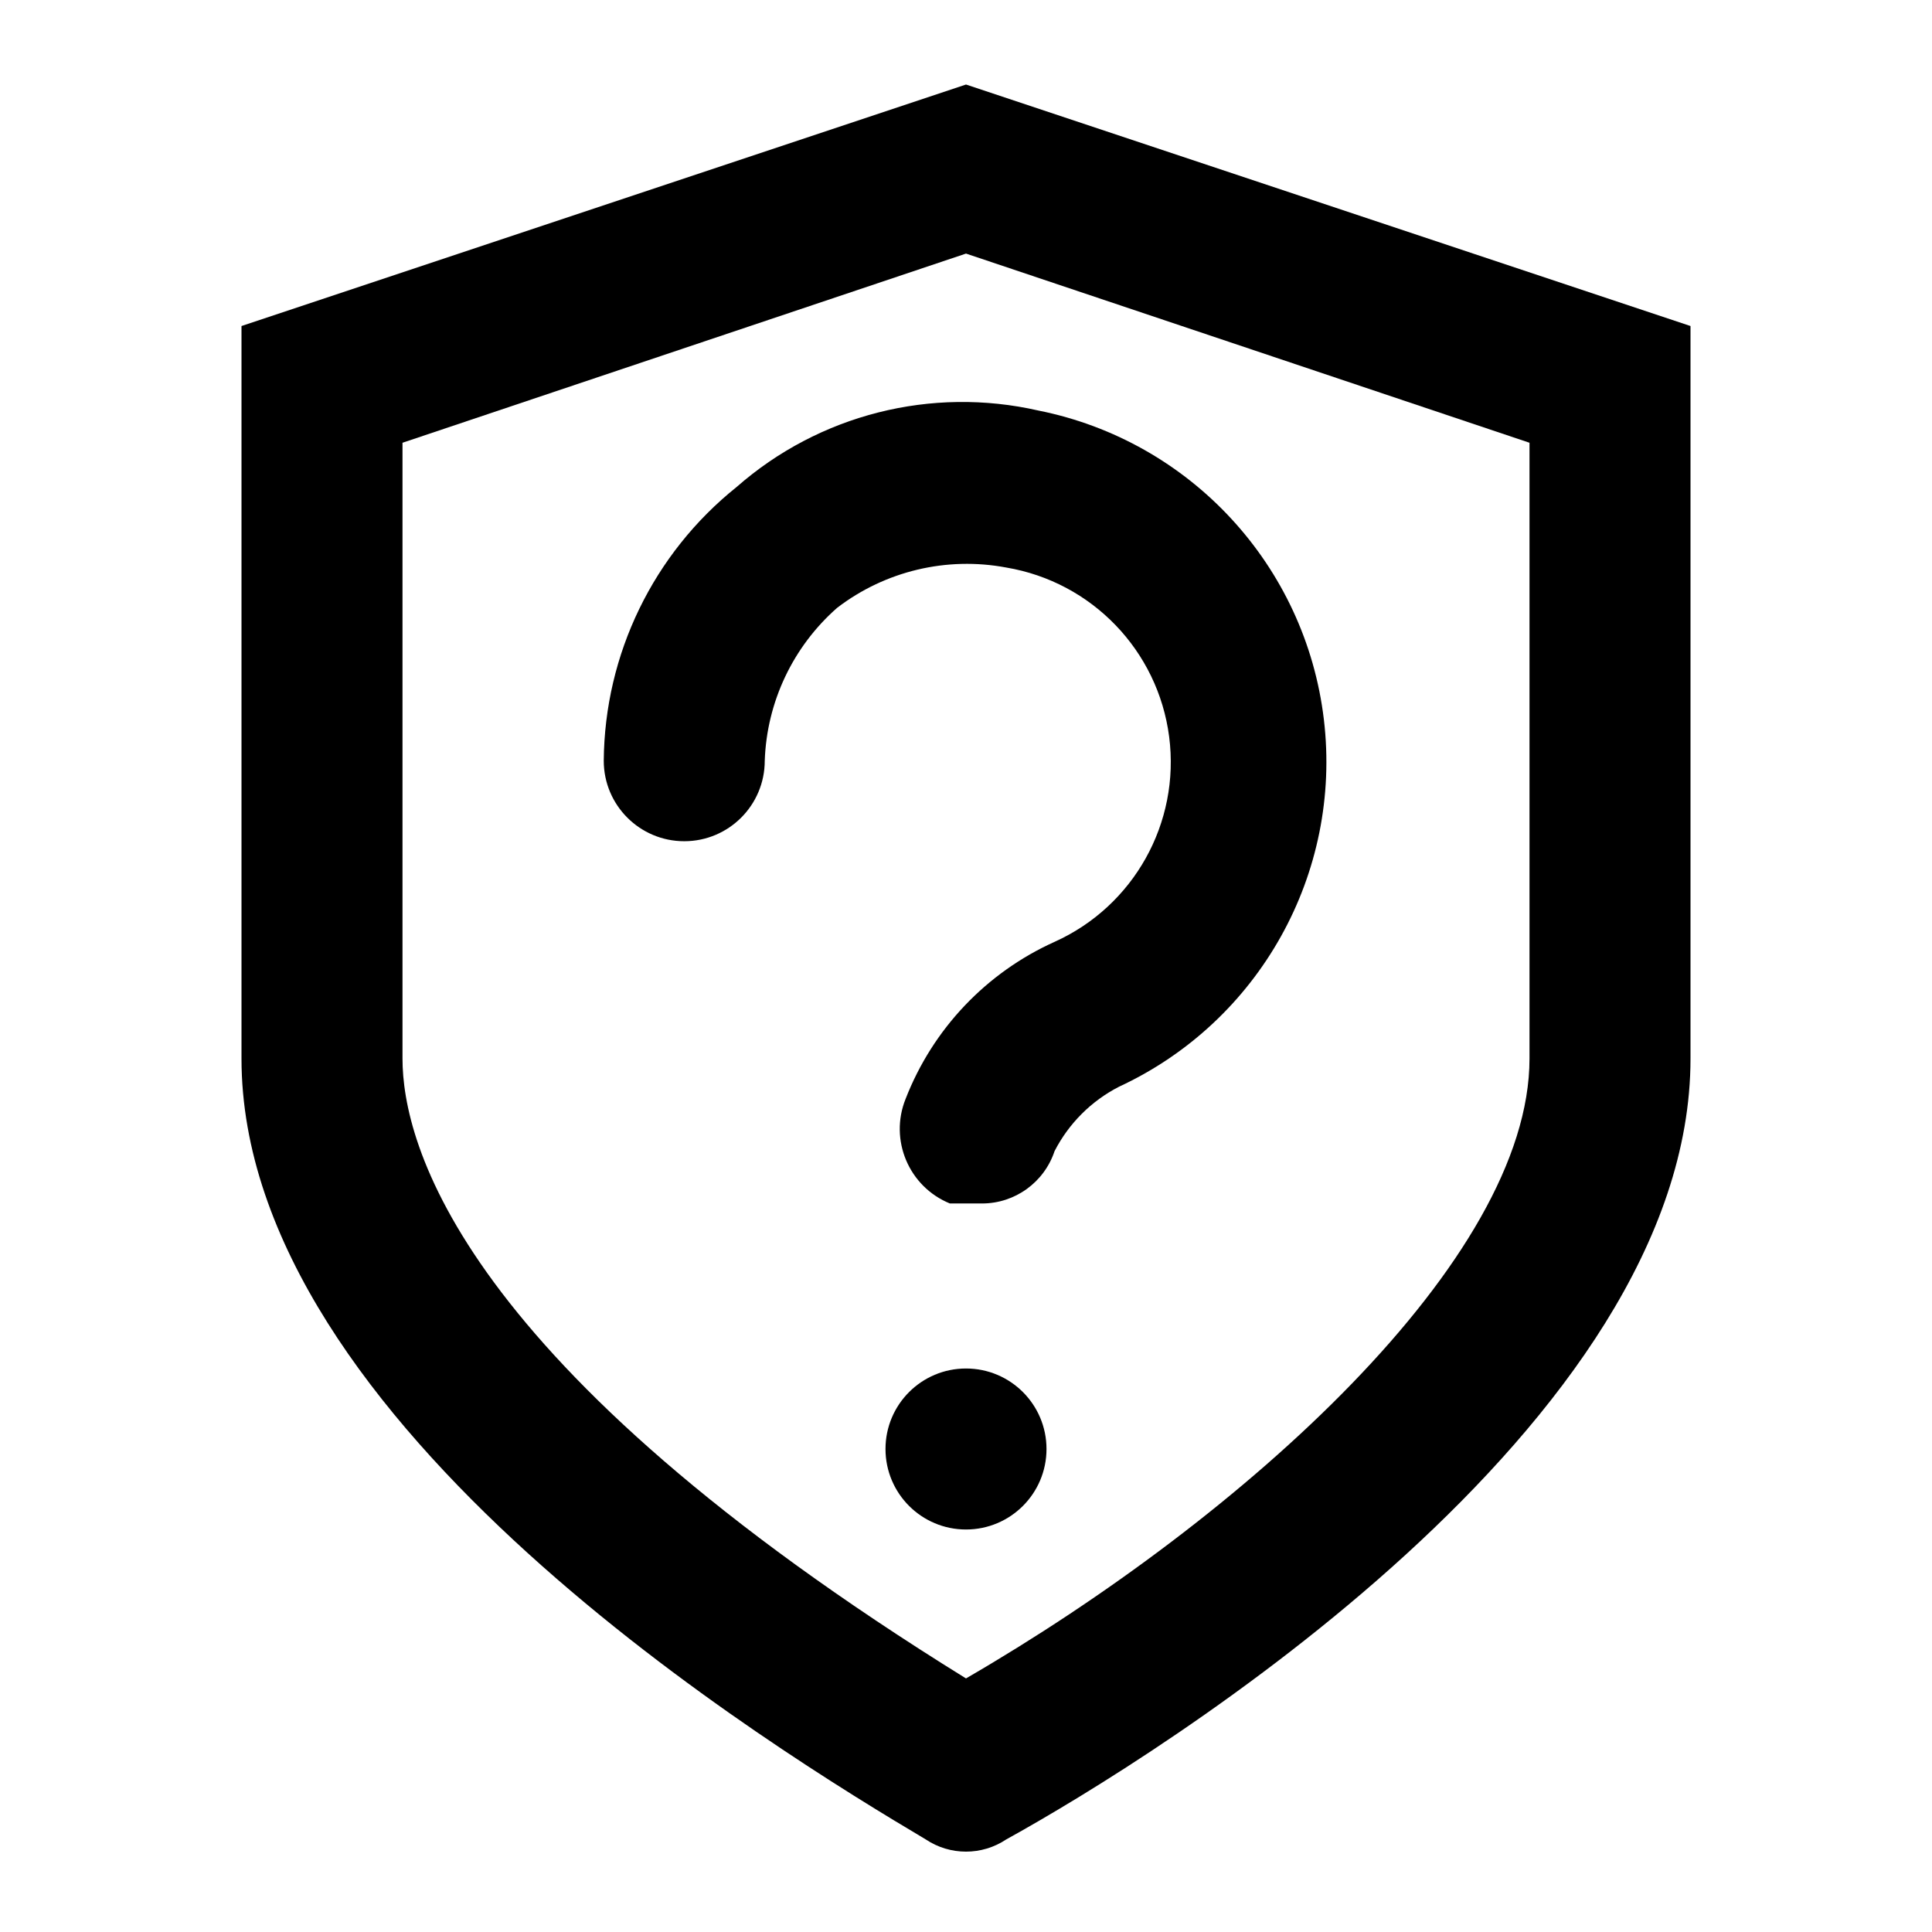
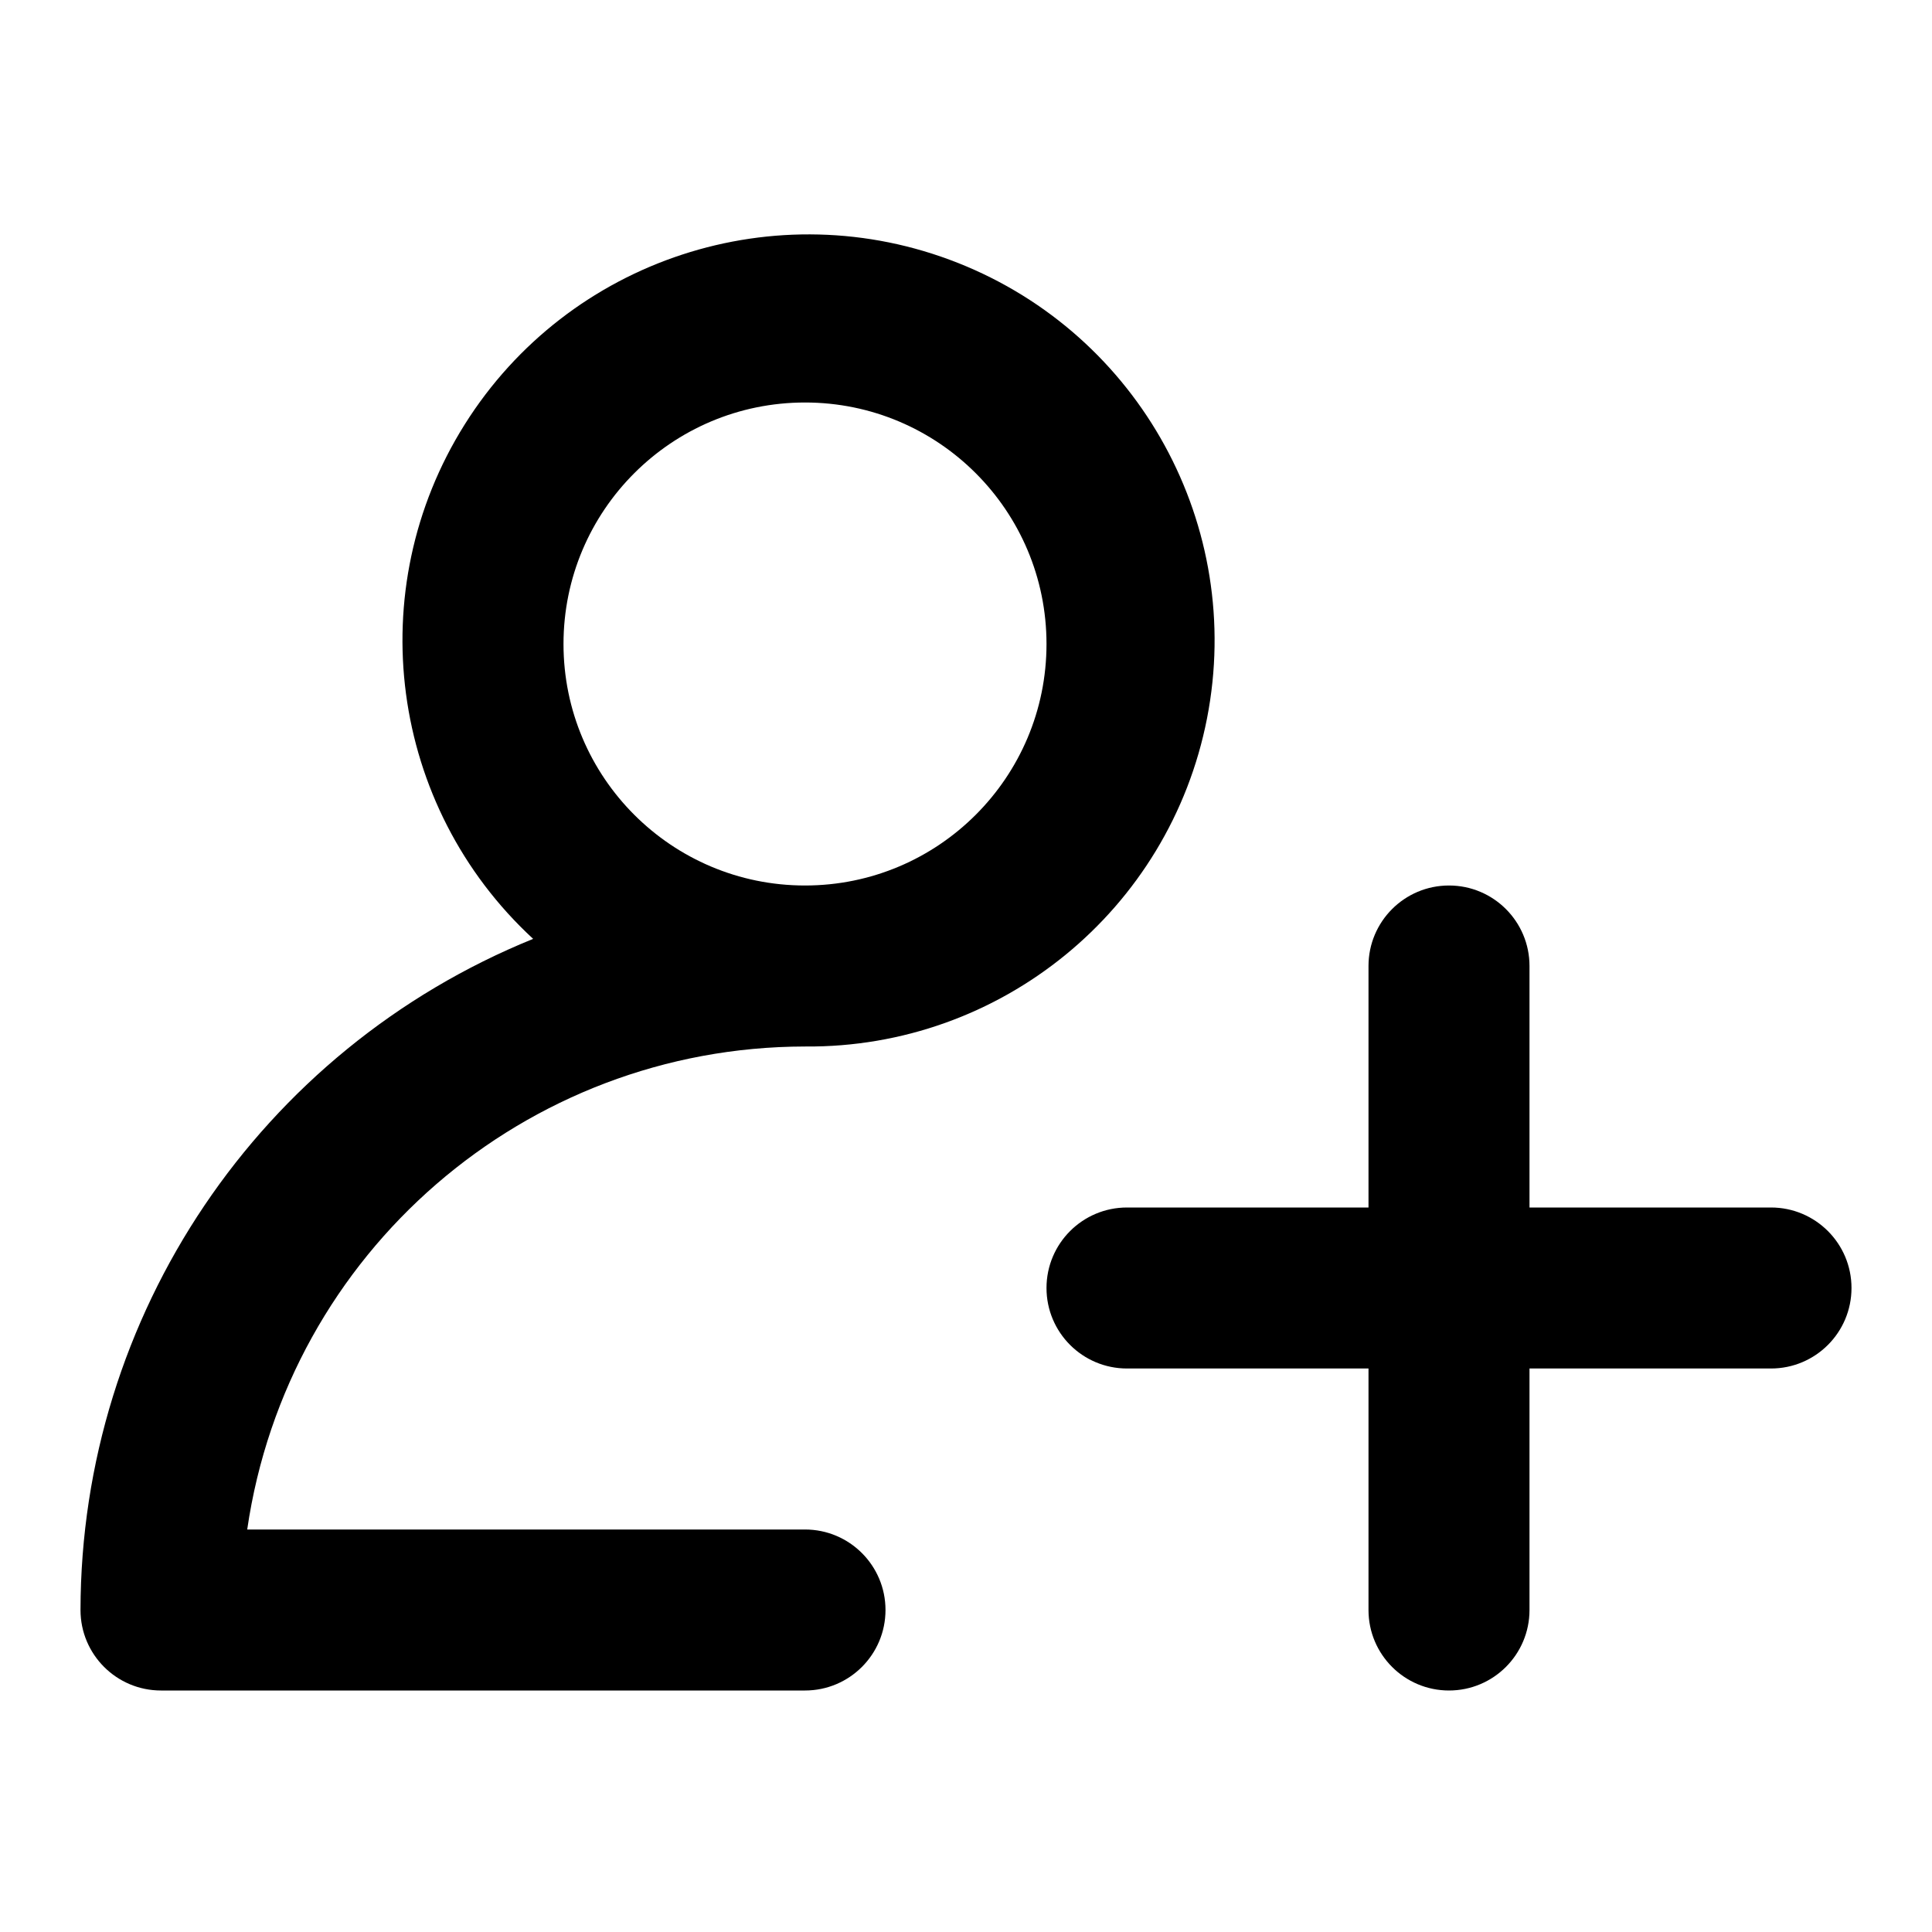
- <svg xmlns="http://www.w3.org/2000/svg" width="800px" height="800px" viewBox="0 0 48 48">
-   <g id="Layer_2" data-name="Layer 2">
-     <g id="invisible_box" data-name="invisible box">
-       <rect width="48" height="48" fill="none" />
-     </g>
-     <g id="Icons">
-       <g>
-         <path d="M24,2.1,6,8.1V26.3c0,9.1,13.3,17.2,17,19.4a1.8,1.8,0,0,0,2,0c3.8-2.1,17-10.3,17-19.4V8.1ZM38,26.3c0,5-7.1,11.4-14,15.4C11.4,33.9,10,28.4,10,26.3V11L24,6.3,38,11Z" />
-         <path d="M18.3,12.1A8.8,8.8,0,0,0,15,18.9a2,2,0,0,0,4,0,5.3,5.3,0,0,1,1.8-3.8,5.3,5.3,0,0,1,4.2-1,4.9,4.9,0,0,1,1.2,9.3,7.1,7.1,0,0,0-3.7,3.9,2,2,0,0,0,1.1,2.6h.8a1.9,1.9,0,0,0,1.8-1.3A3.7,3.7,0,0,1,27.8,27a8.9,8.9,0,0,0-2-16.8A8.5,8.5,0,0,0,18.3,12.1Z" />
-         <circle cx="24" cy="36" r="2" />
-       </g>
-     </g>
-   </g>
+ <svg xmlns="http://www.w3.org/2000/svg" fill="#000000" width="800px" height="800px" viewBox="0 0 24 24">
+   <path d="M2,21h8a1,1,0,0,0,0-2H3.071A7.011,7.011,0,0,1,10,13a5.044,5.044,0,1,0-3.377-1.337A9.01,9.01,0,0,0,1,20,1,1,0,0,0,2,21ZM10,5A3,3,0,1,1,7,8,3,3,0,0,1,10,5ZM23,16a1,1,0,0,1-1,1H19v3a1,1,0,0,1-2,0V17H14a1,1,0,0,1,0-2h3V12a1,1,0,0,1,2,0v3h3A1,1,0,0,1,23,16Z" />
</svg>
